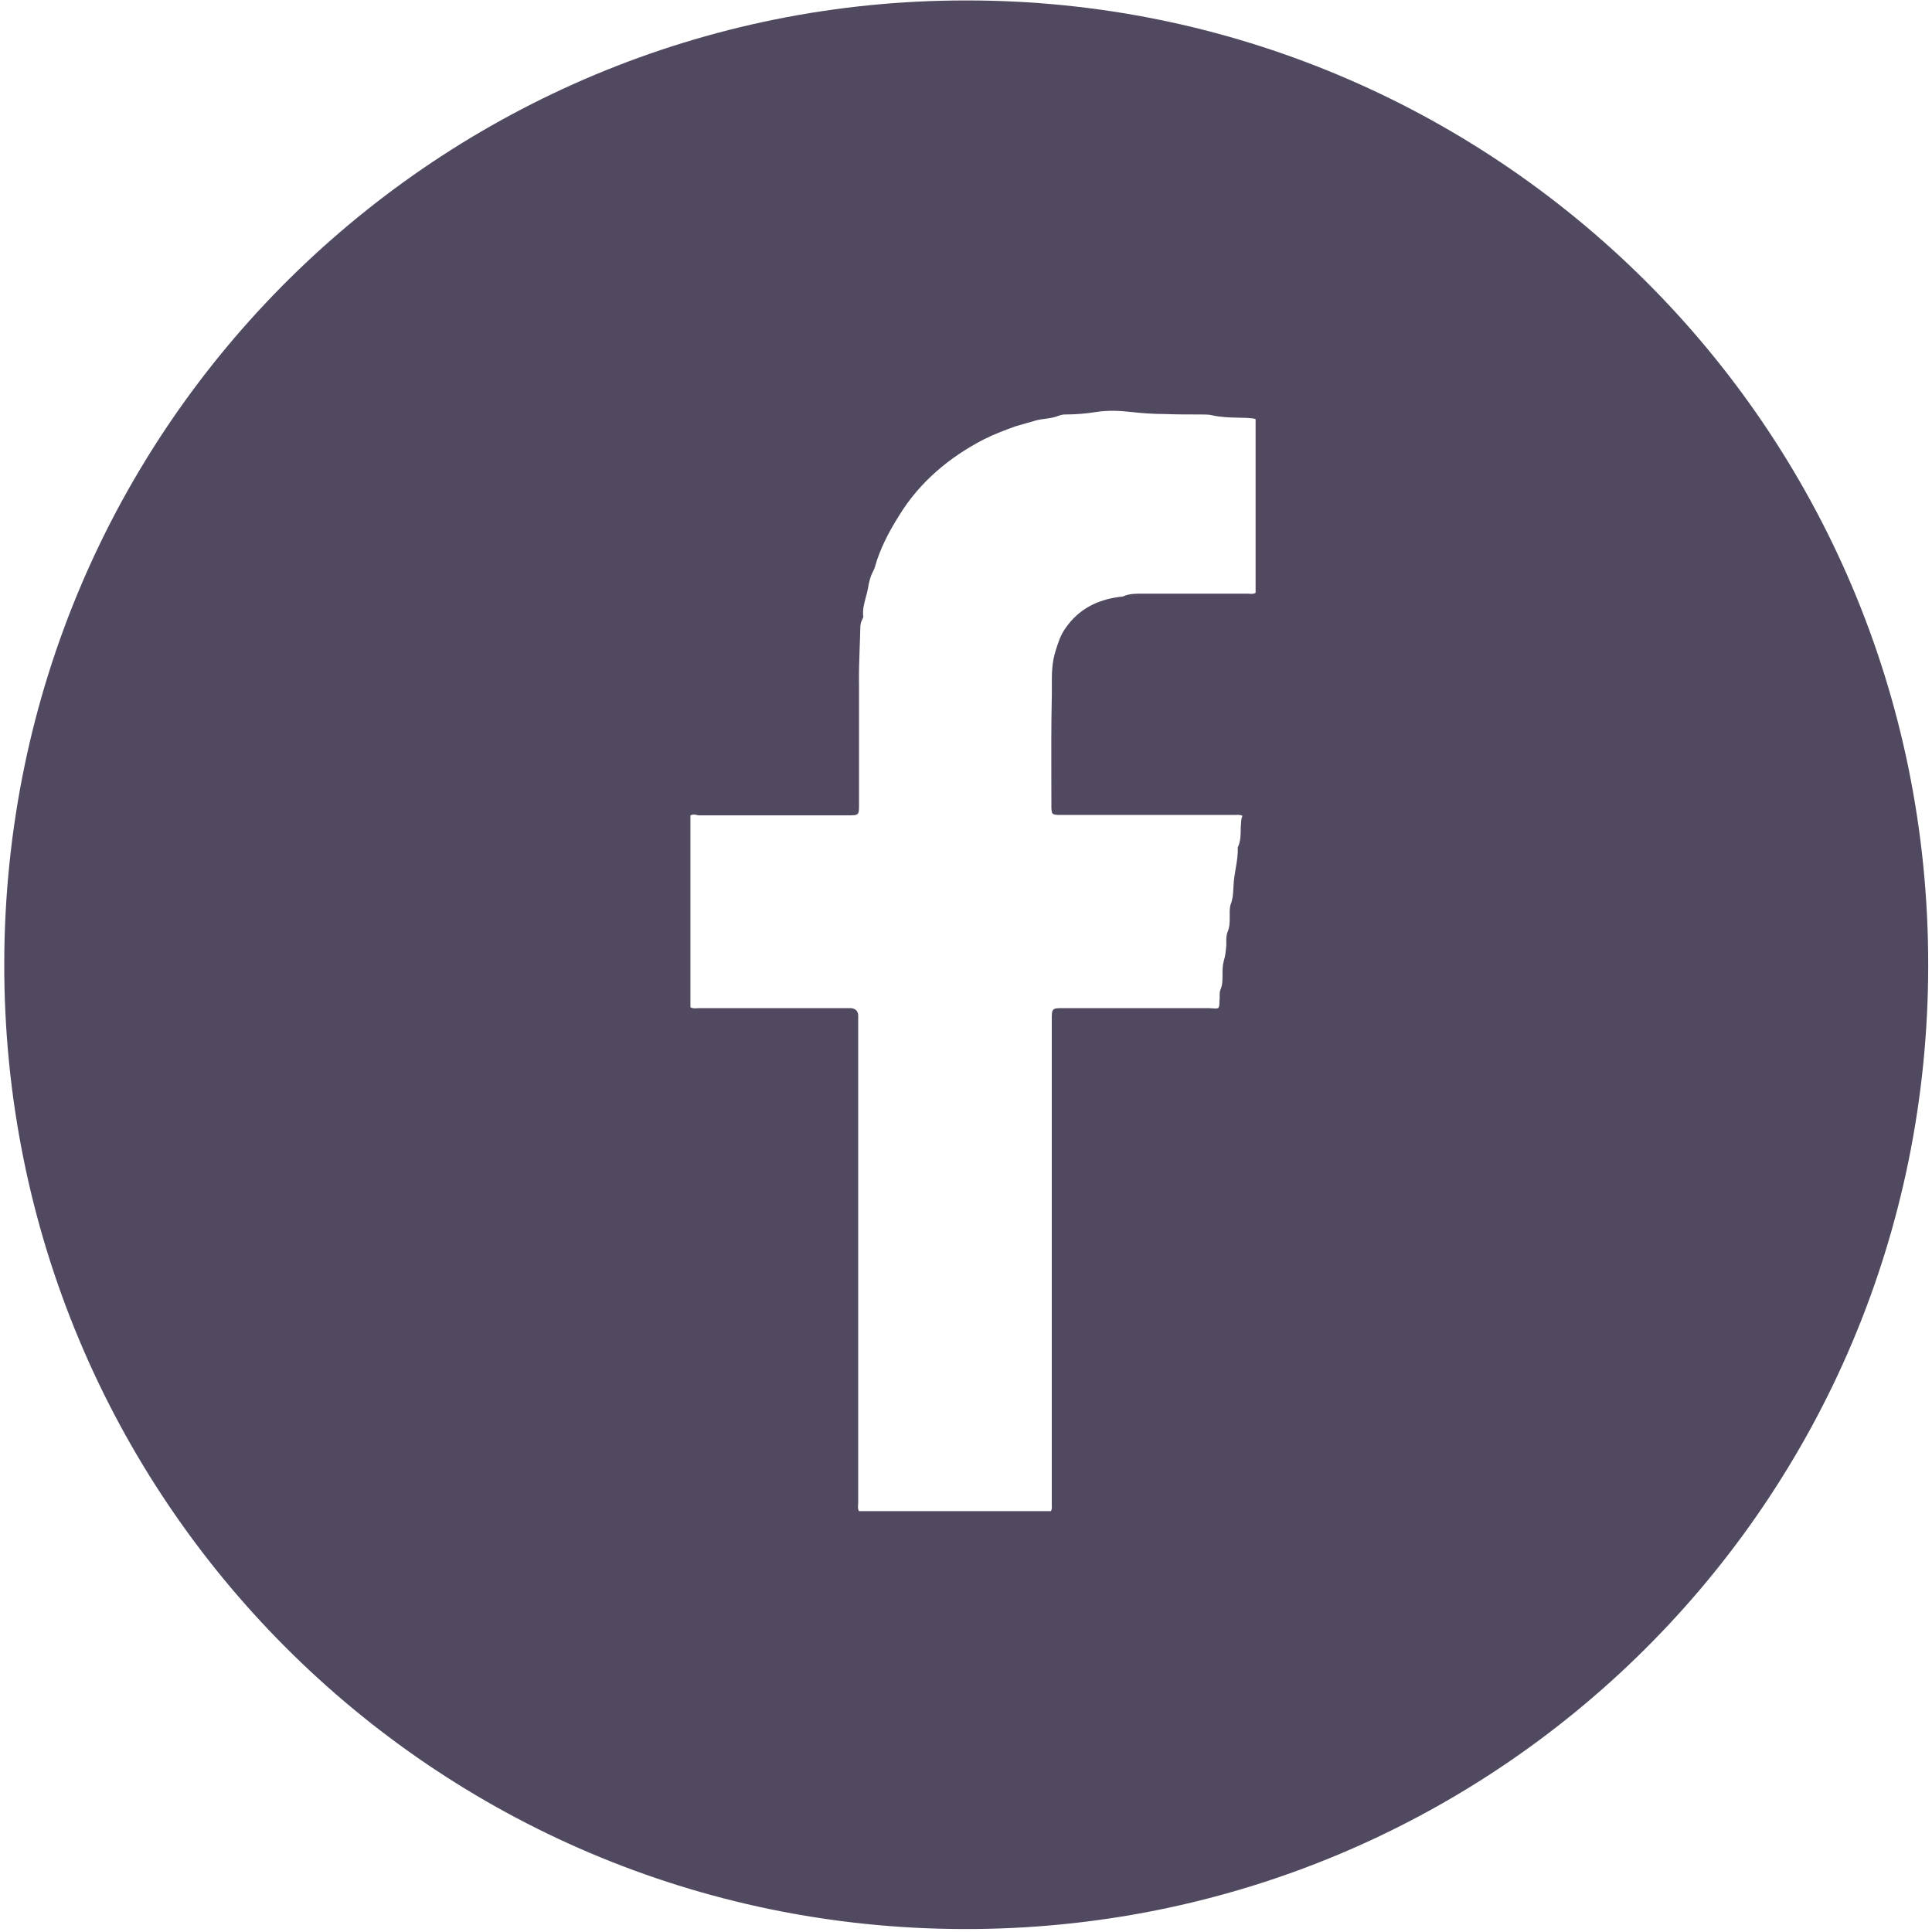
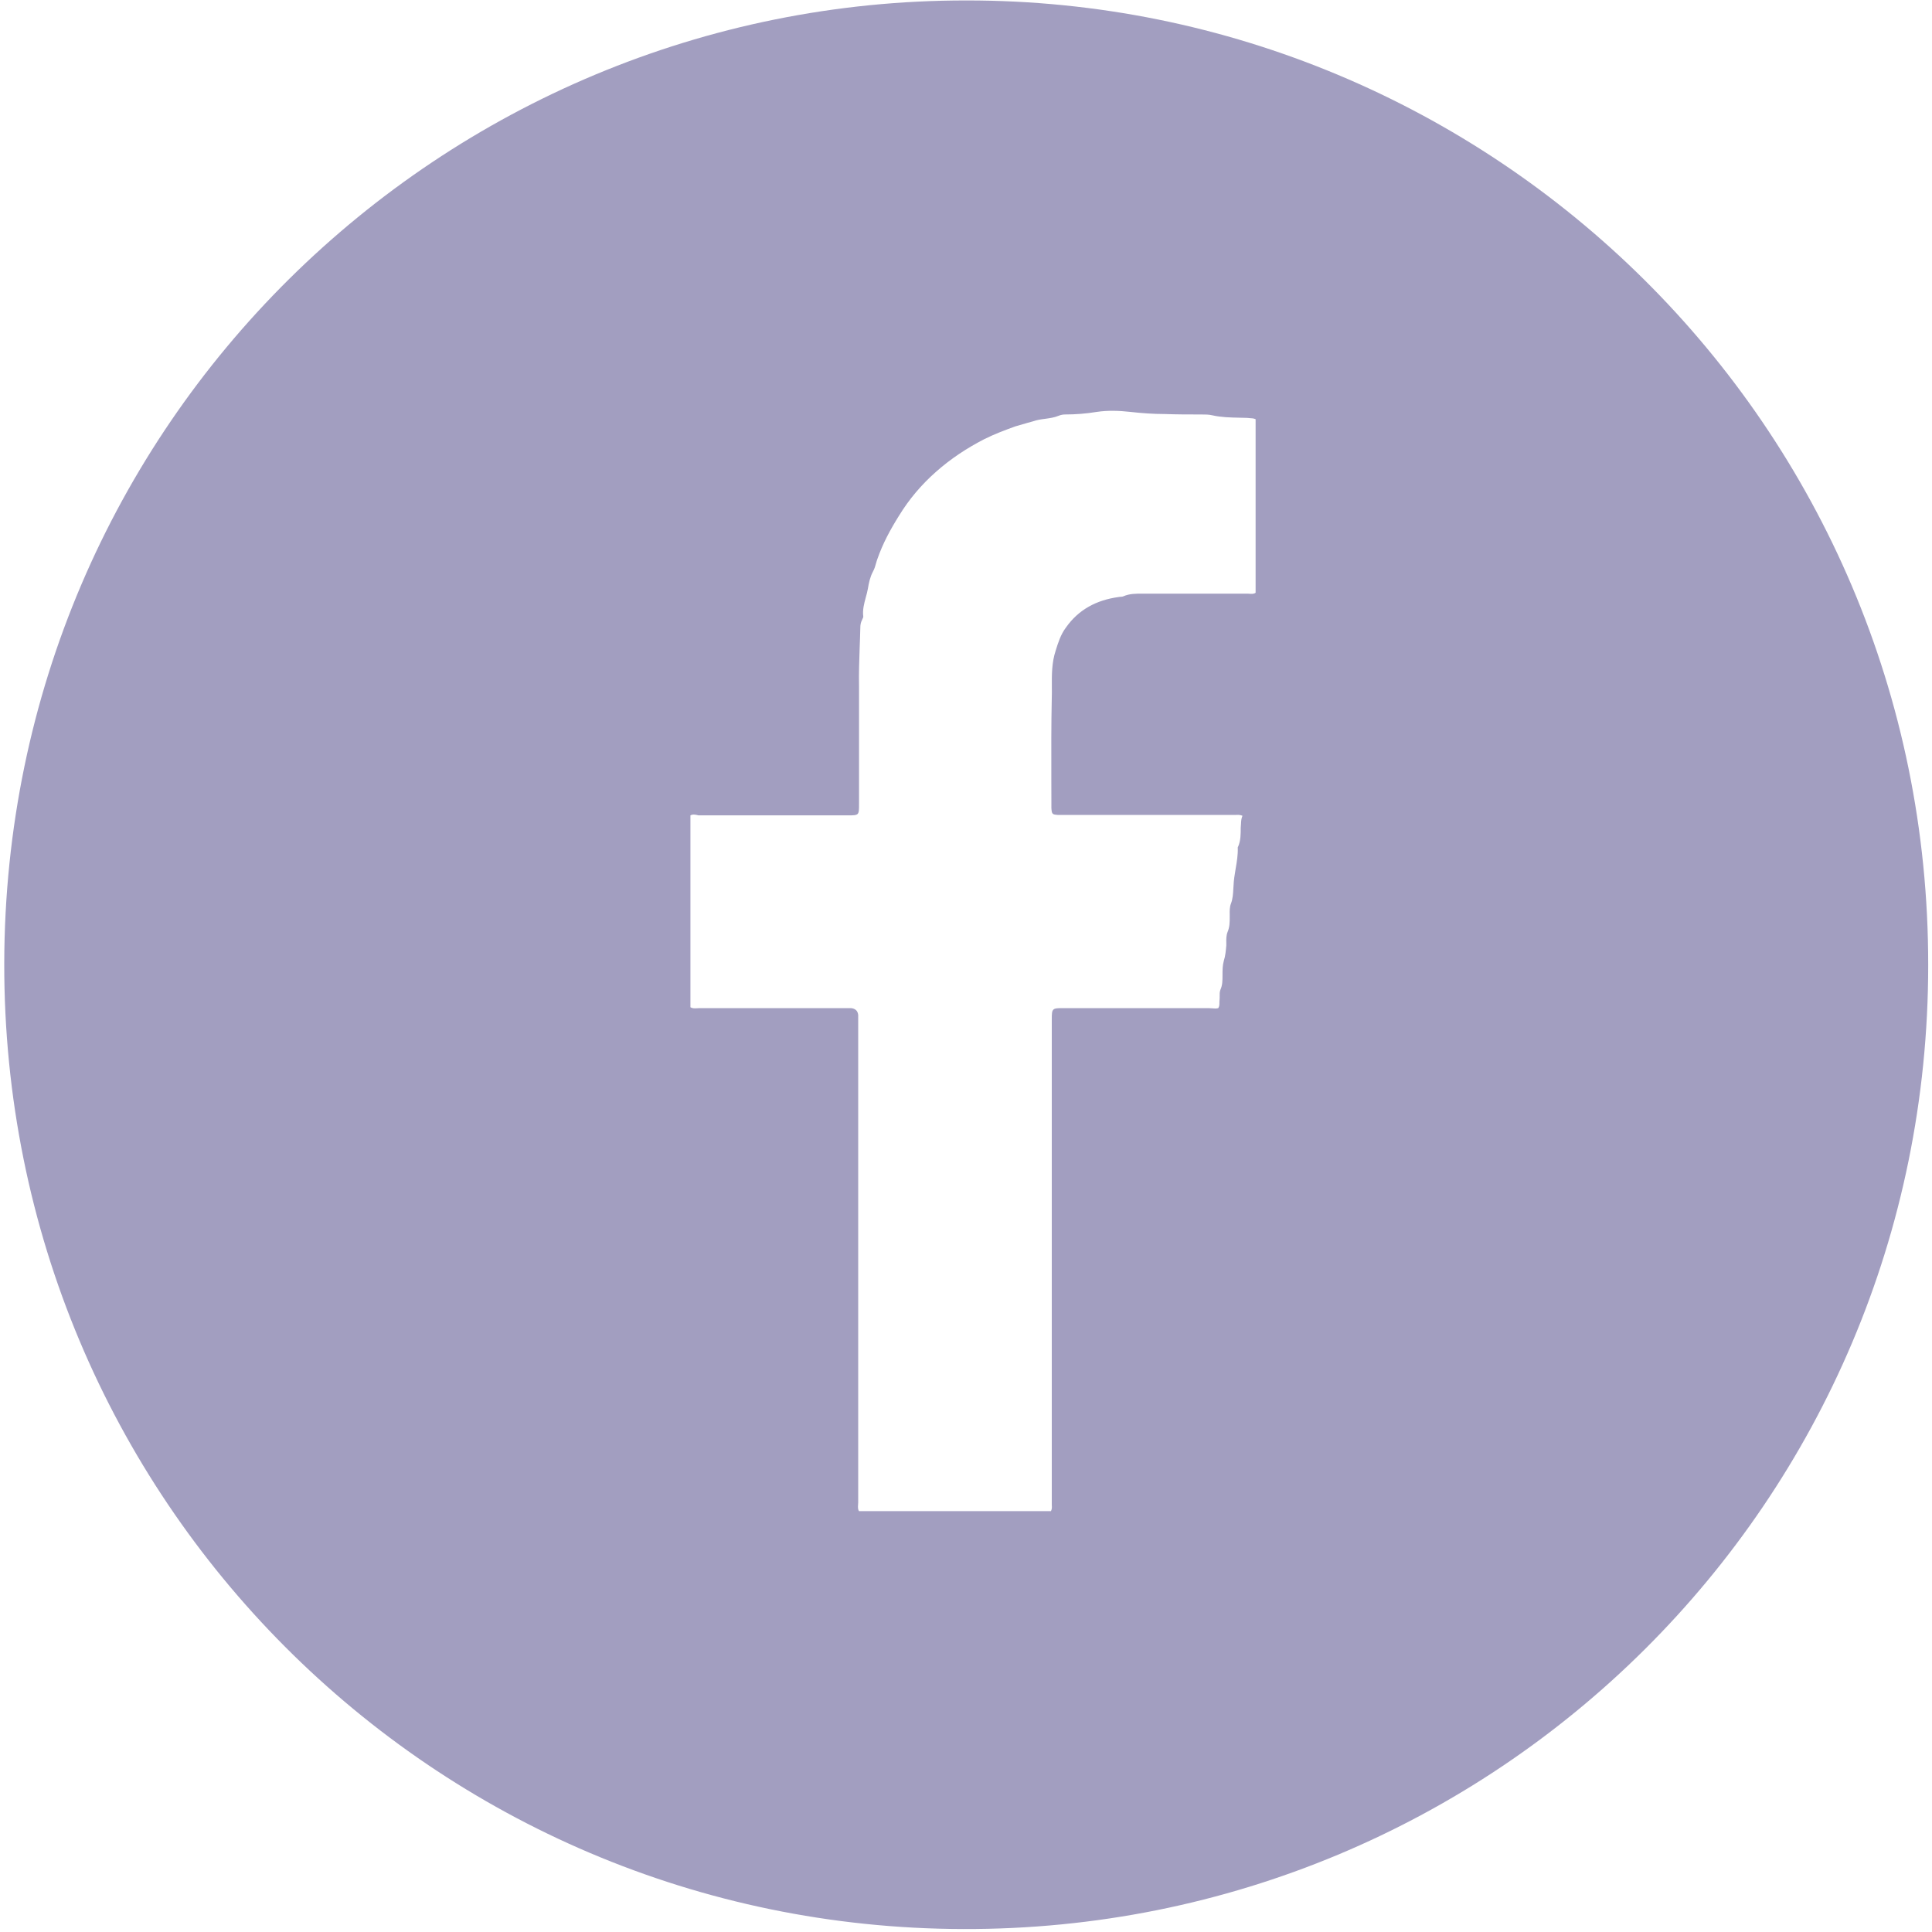
<svg xmlns="http://www.w3.org/2000/svg" width="30" height="30" viewBox="0 0 30 30" fill="none">
-   <path fill-rule="evenodd" clip-rule="evenodd" d="M29.941 14.987C29.948 6.581 23.15 -1.11462e-05 15.007 0.007C6.871 -1.11462e-05 0.08 6.562 0.066 14.96C0.053 23.286 6.746 29.934 14.954 29.954C23.203 29.98 29.941 23.333 29.941 14.987ZM10.721 15.641V12.661C10.761 12.641 10.794 12.648 10.847 12.661H13.161C13.25 12.661 13.294 12.661 13.317 12.639C13.339 12.616 13.339 12.572 13.339 12.482V10.659C13.335 10.456 13.342 10.253 13.349 10.051C13.353 9.949 13.357 9.848 13.359 9.747C13.359 9.707 13.365 9.667 13.385 9.628C13.388 9.62 13.391 9.614 13.394 9.607C13.4 9.597 13.405 9.587 13.405 9.575C13.391 9.471 13.418 9.373 13.444 9.275C13.457 9.23 13.469 9.185 13.477 9.139C13.491 9.053 13.51 8.96 13.556 8.874C13.579 8.833 13.593 8.785 13.605 8.74C13.611 8.72 13.616 8.701 13.623 8.683C13.708 8.438 13.827 8.22 13.959 8.009C14.117 7.751 14.308 7.526 14.532 7.328C14.763 7.123 15.014 6.958 15.284 6.819C15.442 6.74 15.601 6.681 15.765 6.621C15.822 6.604 15.886 6.586 15.948 6.568C15.98 6.559 16.012 6.551 16.042 6.542C16.104 6.52 16.168 6.511 16.231 6.503C16.302 6.493 16.372 6.484 16.438 6.456C16.471 6.443 16.504 6.436 16.537 6.436C16.702 6.436 16.866 6.423 17.031 6.396C17.203 6.37 17.381 6.377 17.552 6.396C17.73 6.416 17.908 6.429 18.086 6.429C18.277 6.436 18.462 6.436 18.653 6.436C18.713 6.436 18.772 6.436 18.825 6.449C18.963 6.48 19.102 6.483 19.244 6.486C19.284 6.487 19.325 6.488 19.365 6.489C19.379 6.491 19.393 6.492 19.408 6.493C19.436 6.494 19.467 6.496 19.497 6.509V9.205C19.467 9.225 19.434 9.222 19.402 9.22C19.392 9.219 19.382 9.218 19.372 9.218H17.737C17.638 9.218 17.539 9.218 17.447 9.258C17.431 9.266 17.415 9.266 17.399 9.267C17.389 9.268 17.378 9.268 17.367 9.271C17.031 9.317 16.748 9.463 16.55 9.747C16.471 9.852 16.431 9.978 16.392 10.104C16.331 10.29 16.332 10.476 16.333 10.662C16.334 10.721 16.334 10.779 16.332 10.837C16.323 11.249 16.324 11.664 16.325 12.077C16.325 12.215 16.326 12.352 16.326 12.489V12.548C16.332 12.641 16.339 12.648 16.425 12.654H16.471H19.174C19.18 12.654 19.187 12.654 19.194 12.654C19.223 12.653 19.256 12.651 19.293 12.667C19.274 12.71 19.272 12.753 19.27 12.798C19.269 12.816 19.268 12.834 19.266 12.852C19.266 12.951 19.266 13.051 19.227 13.143C19.22 13.15 19.22 13.156 19.22 13.163C19.224 13.272 19.206 13.381 19.187 13.49C19.172 13.579 19.157 13.668 19.154 13.758C19.153 13.773 19.152 13.788 19.151 13.803C19.147 13.881 19.142 13.957 19.115 14.029C19.093 14.084 19.094 14.143 19.095 14.204C19.095 14.216 19.095 14.228 19.095 14.24C19.095 14.319 19.095 14.392 19.062 14.471C19.04 14.527 19.041 14.586 19.042 14.643C19.042 14.654 19.042 14.665 19.042 14.676L19.042 14.682C19.035 14.76 19.028 14.844 19.003 14.921C18.983 14.993 18.983 15.066 18.983 15.145V15.145C18.983 15.225 18.983 15.297 18.95 15.37C18.938 15.403 18.938 15.436 18.939 15.469C18.939 15.489 18.939 15.509 18.937 15.529C18.935 15.542 18.935 15.556 18.935 15.57C18.935 15.598 18.935 15.628 18.917 15.654C18.886 15.663 18.853 15.66 18.819 15.657C18.801 15.656 18.783 15.654 18.765 15.654H16.504C16.339 15.654 16.332 15.661 16.332 15.826V20.723V23.366C16.332 23.372 16.333 23.379 16.333 23.385C16.334 23.41 16.335 23.433 16.319 23.465H13.339C13.319 23.435 13.322 23.402 13.324 23.367C13.325 23.356 13.326 23.344 13.326 23.333V19.54V15.839V15.76C13.319 15.694 13.28 15.661 13.214 15.654H13.135H10.86C10.848 15.654 10.837 15.655 10.825 15.656C10.791 15.658 10.756 15.661 10.721 15.641Z" fill="#504960" />
+   <path fill-rule="evenodd" clip-rule="evenodd" d="M29.941 14.987C29.948 6.581 23.15 -1.11462e-05 15.007 0.007C6.871 -1.11462e-05 0.08 6.562 0.066 14.96C0.053 23.286 6.746 29.934 14.954 29.954C23.203 29.98 29.941 23.333 29.941 14.987ZM10.721 15.641V12.661C10.761 12.641 10.794 12.648 10.847 12.661H13.161C13.25 12.661 13.294 12.661 13.317 12.639C13.339 12.616 13.339 12.572 13.339 12.482V10.659C13.335 10.456 13.342 10.253 13.349 10.051C13.353 9.949 13.357 9.848 13.359 9.747C13.359 9.707 13.365 9.667 13.385 9.628C13.388 9.62 13.391 9.614 13.394 9.607C13.4 9.597 13.405 9.587 13.405 9.575C13.391 9.471 13.418 9.373 13.444 9.275C13.457 9.23 13.469 9.185 13.477 9.139C13.491 9.053 13.51 8.96 13.556 8.874C13.579 8.833 13.593 8.785 13.605 8.74C13.611 8.72 13.616 8.701 13.623 8.683C13.708 8.438 13.827 8.22 13.959 8.009C14.117 7.751 14.308 7.526 14.532 7.328C14.763 7.123 15.014 6.958 15.284 6.819C15.442 6.74 15.601 6.681 15.765 6.621C15.822 6.604 15.886 6.586 15.948 6.568C15.98 6.559 16.012 6.551 16.042 6.542C16.104 6.52 16.168 6.511 16.231 6.503C16.302 6.493 16.372 6.484 16.438 6.456C16.471 6.443 16.504 6.436 16.537 6.436C16.702 6.436 16.866 6.423 17.031 6.396C17.203 6.37 17.381 6.377 17.552 6.396C17.73 6.416 17.908 6.429 18.086 6.429C18.277 6.436 18.462 6.436 18.653 6.436C18.713 6.436 18.772 6.436 18.825 6.449C18.963 6.48 19.102 6.483 19.244 6.486C19.284 6.487 19.325 6.488 19.365 6.489C19.379 6.491 19.393 6.492 19.408 6.493C19.436 6.494 19.467 6.496 19.497 6.509V9.205C19.467 9.225 19.434 9.222 19.402 9.22C19.392 9.219 19.382 9.218 19.372 9.218H17.737C17.638 9.218 17.539 9.218 17.447 9.258C17.431 9.266 17.415 9.266 17.399 9.267C17.389 9.268 17.378 9.268 17.367 9.271C17.031 9.317 16.748 9.463 16.55 9.747C16.471 9.852 16.431 9.978 16.392 10.104C16.331 10.29 16.332 10.476 16.333 10.662C16.334 10.721 16.334 10.779 16.332 10.837C16.323 11.249 16.324 11.664 16.325 12.077C16.325 12.215 16.326 12.352 16.326 12.489V12.548C16.332 12.641 16.339 12.648 16.425 12.654H16.471H19.174C19.18 12.654 19.187 12.654 19.194 12.654C19.223 12.653 19.256 12.651 19.293 12.667C19.274 12.71 19.272 12.753 19.27 12.798C19.269 12.816 19.268 12.834 19.266 12.852C19.266 12.951 19.266 13.051 19.227 13.143C19.22 13.15 19.22 13.156 19.22 13.163C19.224 13.272 19.206 13.381 19.187 13.49C19.172 13.579 19.157 13.668 19.154 13.758C19.153 13.773 19.152 13.788 19.151 13.803C19.147 13.881 19.142 13.957 19.115 14.029C19.093 14.084 19.094 14.143 19.095 14.204C19.095 14.216 19.095 14.228 19.095 14.24C19.095 14.319 19.095 14.392 19.062 14.471C19.04 14.527 19.041 14.586 19.042 14.643C19.042 14.654 19.042 14.665 19.042 14.676L19.042 14.682C19.035 14.76 19.028 14.844 19.003 14.921C18.983 14.993 18.983 15.066 18.983 15.145V15.145C18.983 15.225 18.983 15.297 18.95 15.37C18.938 15.403 18.938 15.436 18.939 15.469C18.939 15.489 18.939 15.509 18.937 15.529C18.935 15.542 18.935 15.556 18.935 15.57C18.935 15.598 18.935 15.628 18.917 15.654C18.886 15.663 18.853 15.66 18.819 15.657C18.801 15.656 18.783 15.654 18.765 15.654H16.504C16.339 15.654 16.332 15.661 16.332 15.826V20.723V23.366C16.332 23.372 16.333 23.379 16.333 23.385C16.334 23.41 16.335 23.433 16.319 23.465H13.339C13.319 23.435 13.322 23.402 13.324 23.367C13.325 23.356 13.326 23.344 13.326 23.333V19.54V15.839V15.76C13.319 15.694 13.28 15.661 13.214 15.654H13.135H10.86C10.848 15.654 10.837 15.655 10.825 15.656C10.791 15.658 10.756 15.661 10.721 15.641Z" fill="#A29EC0" />
</svg>
